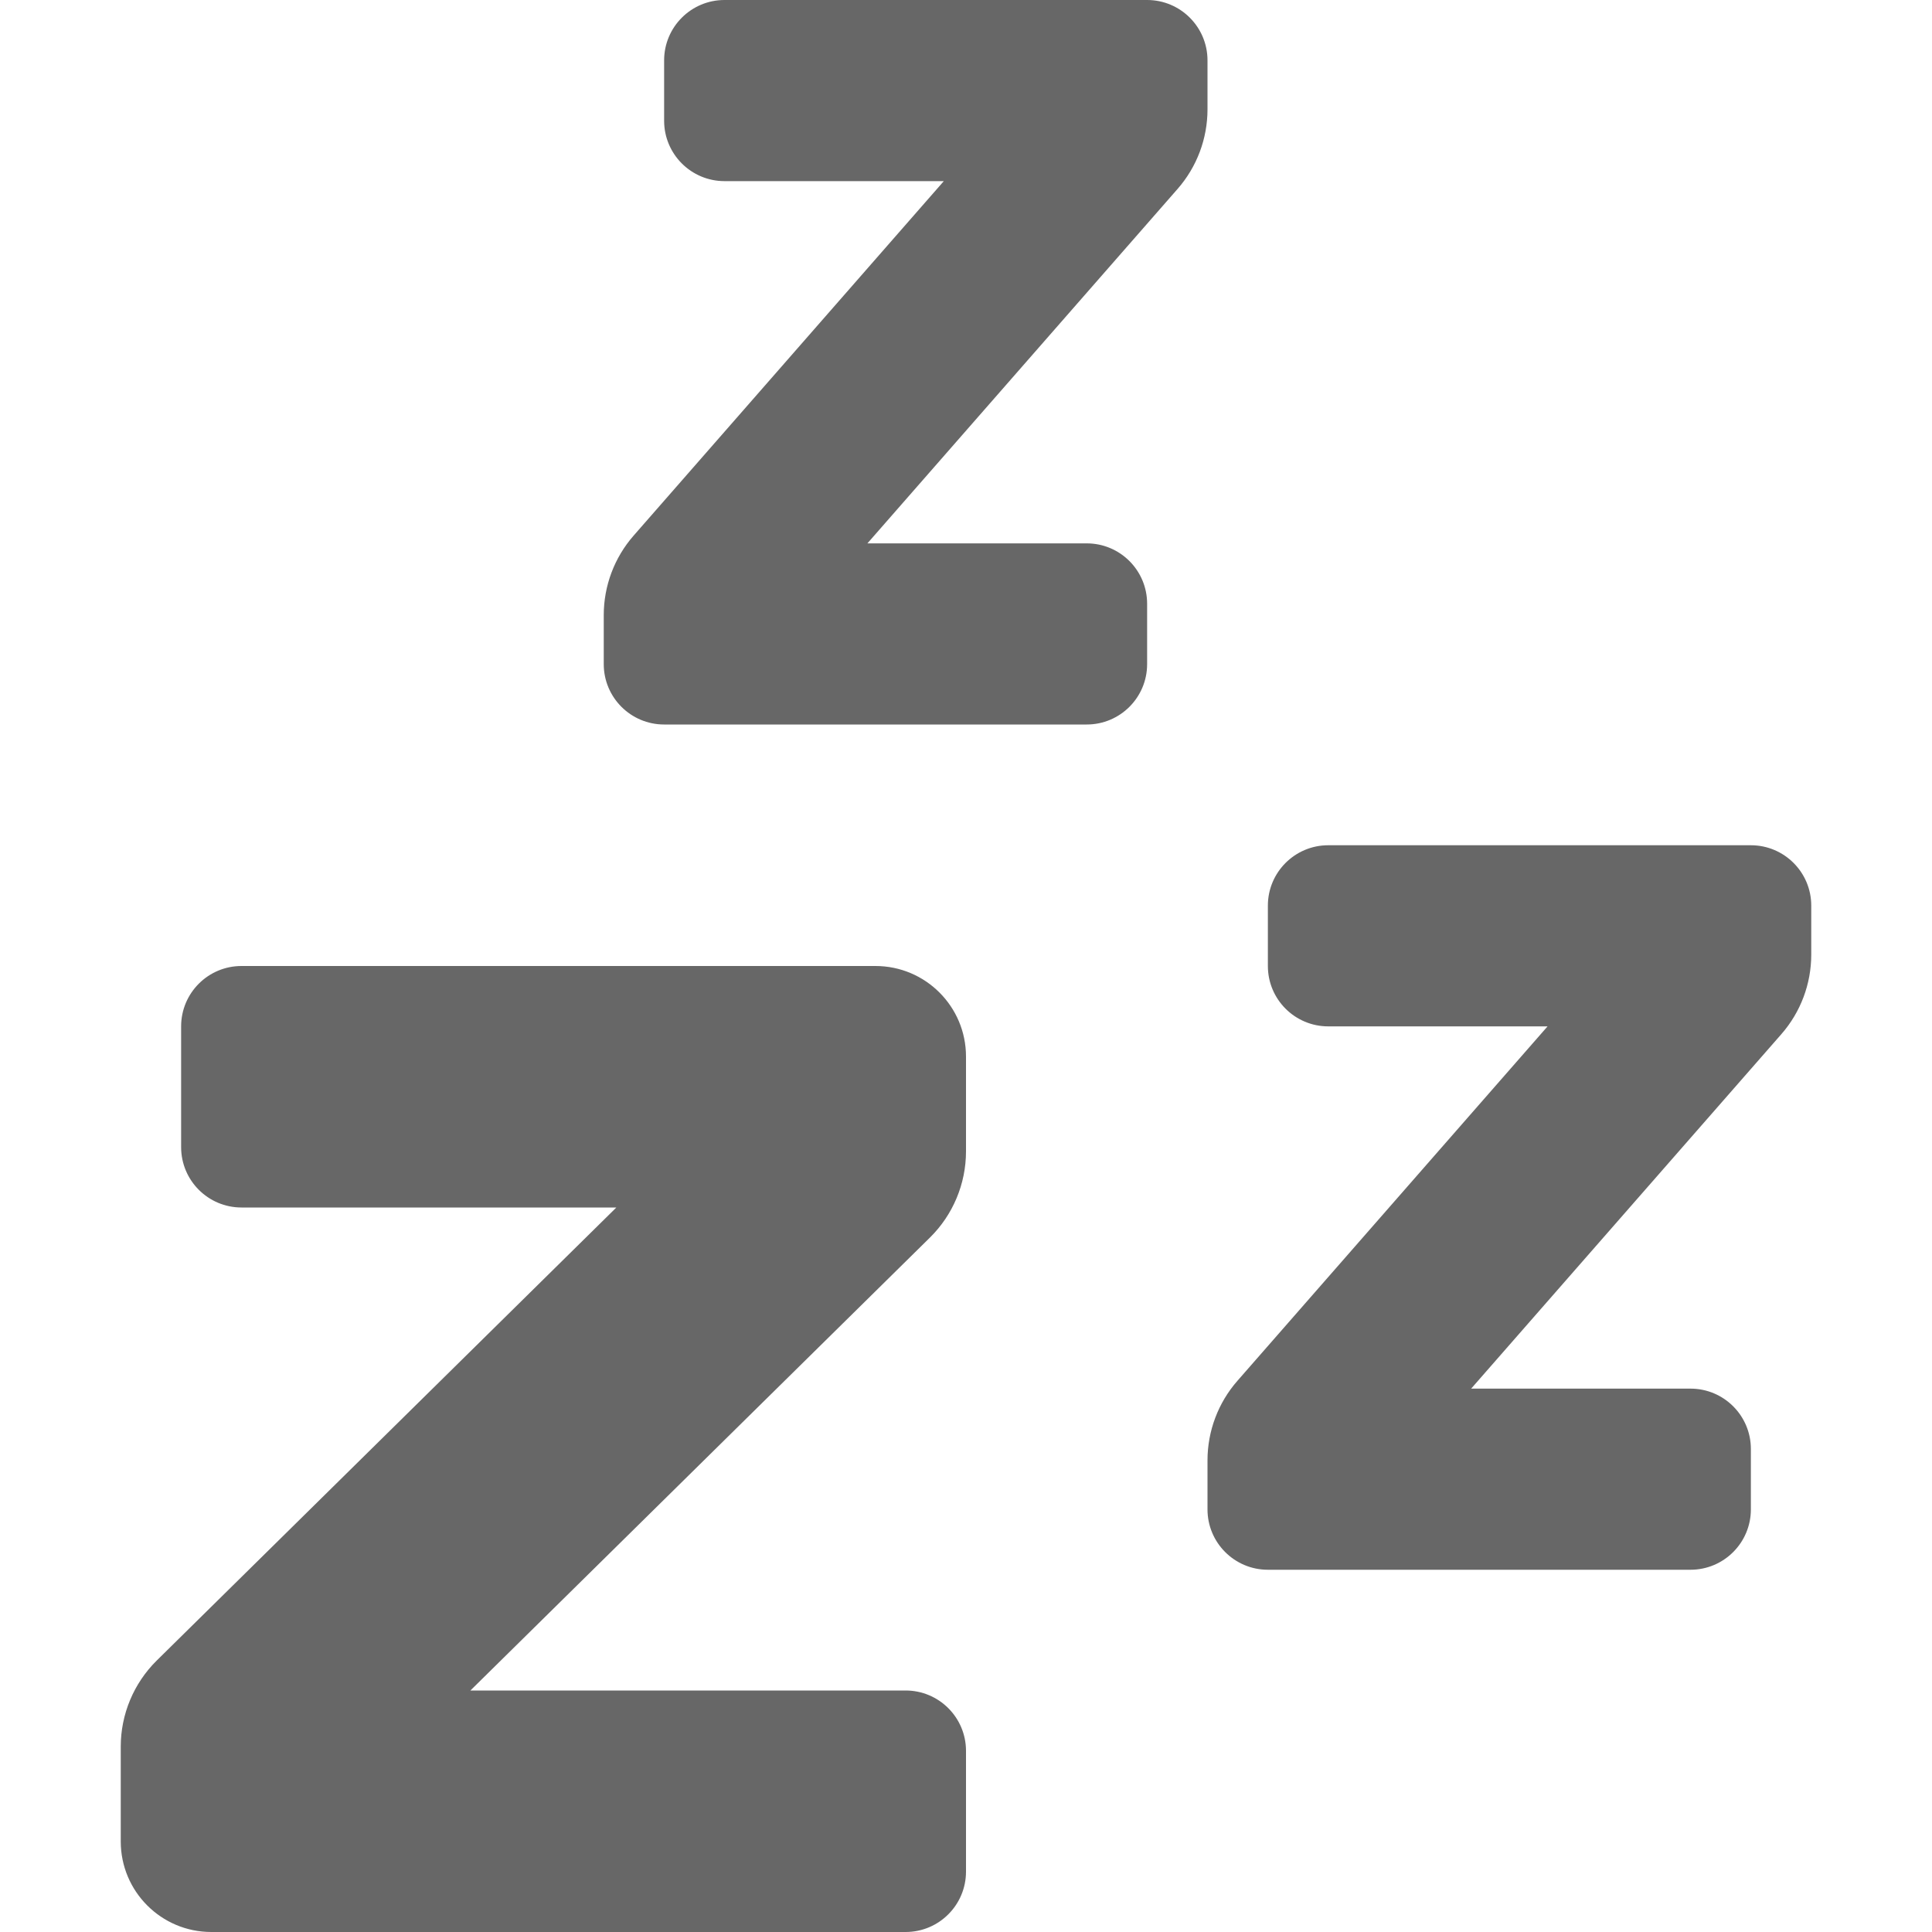
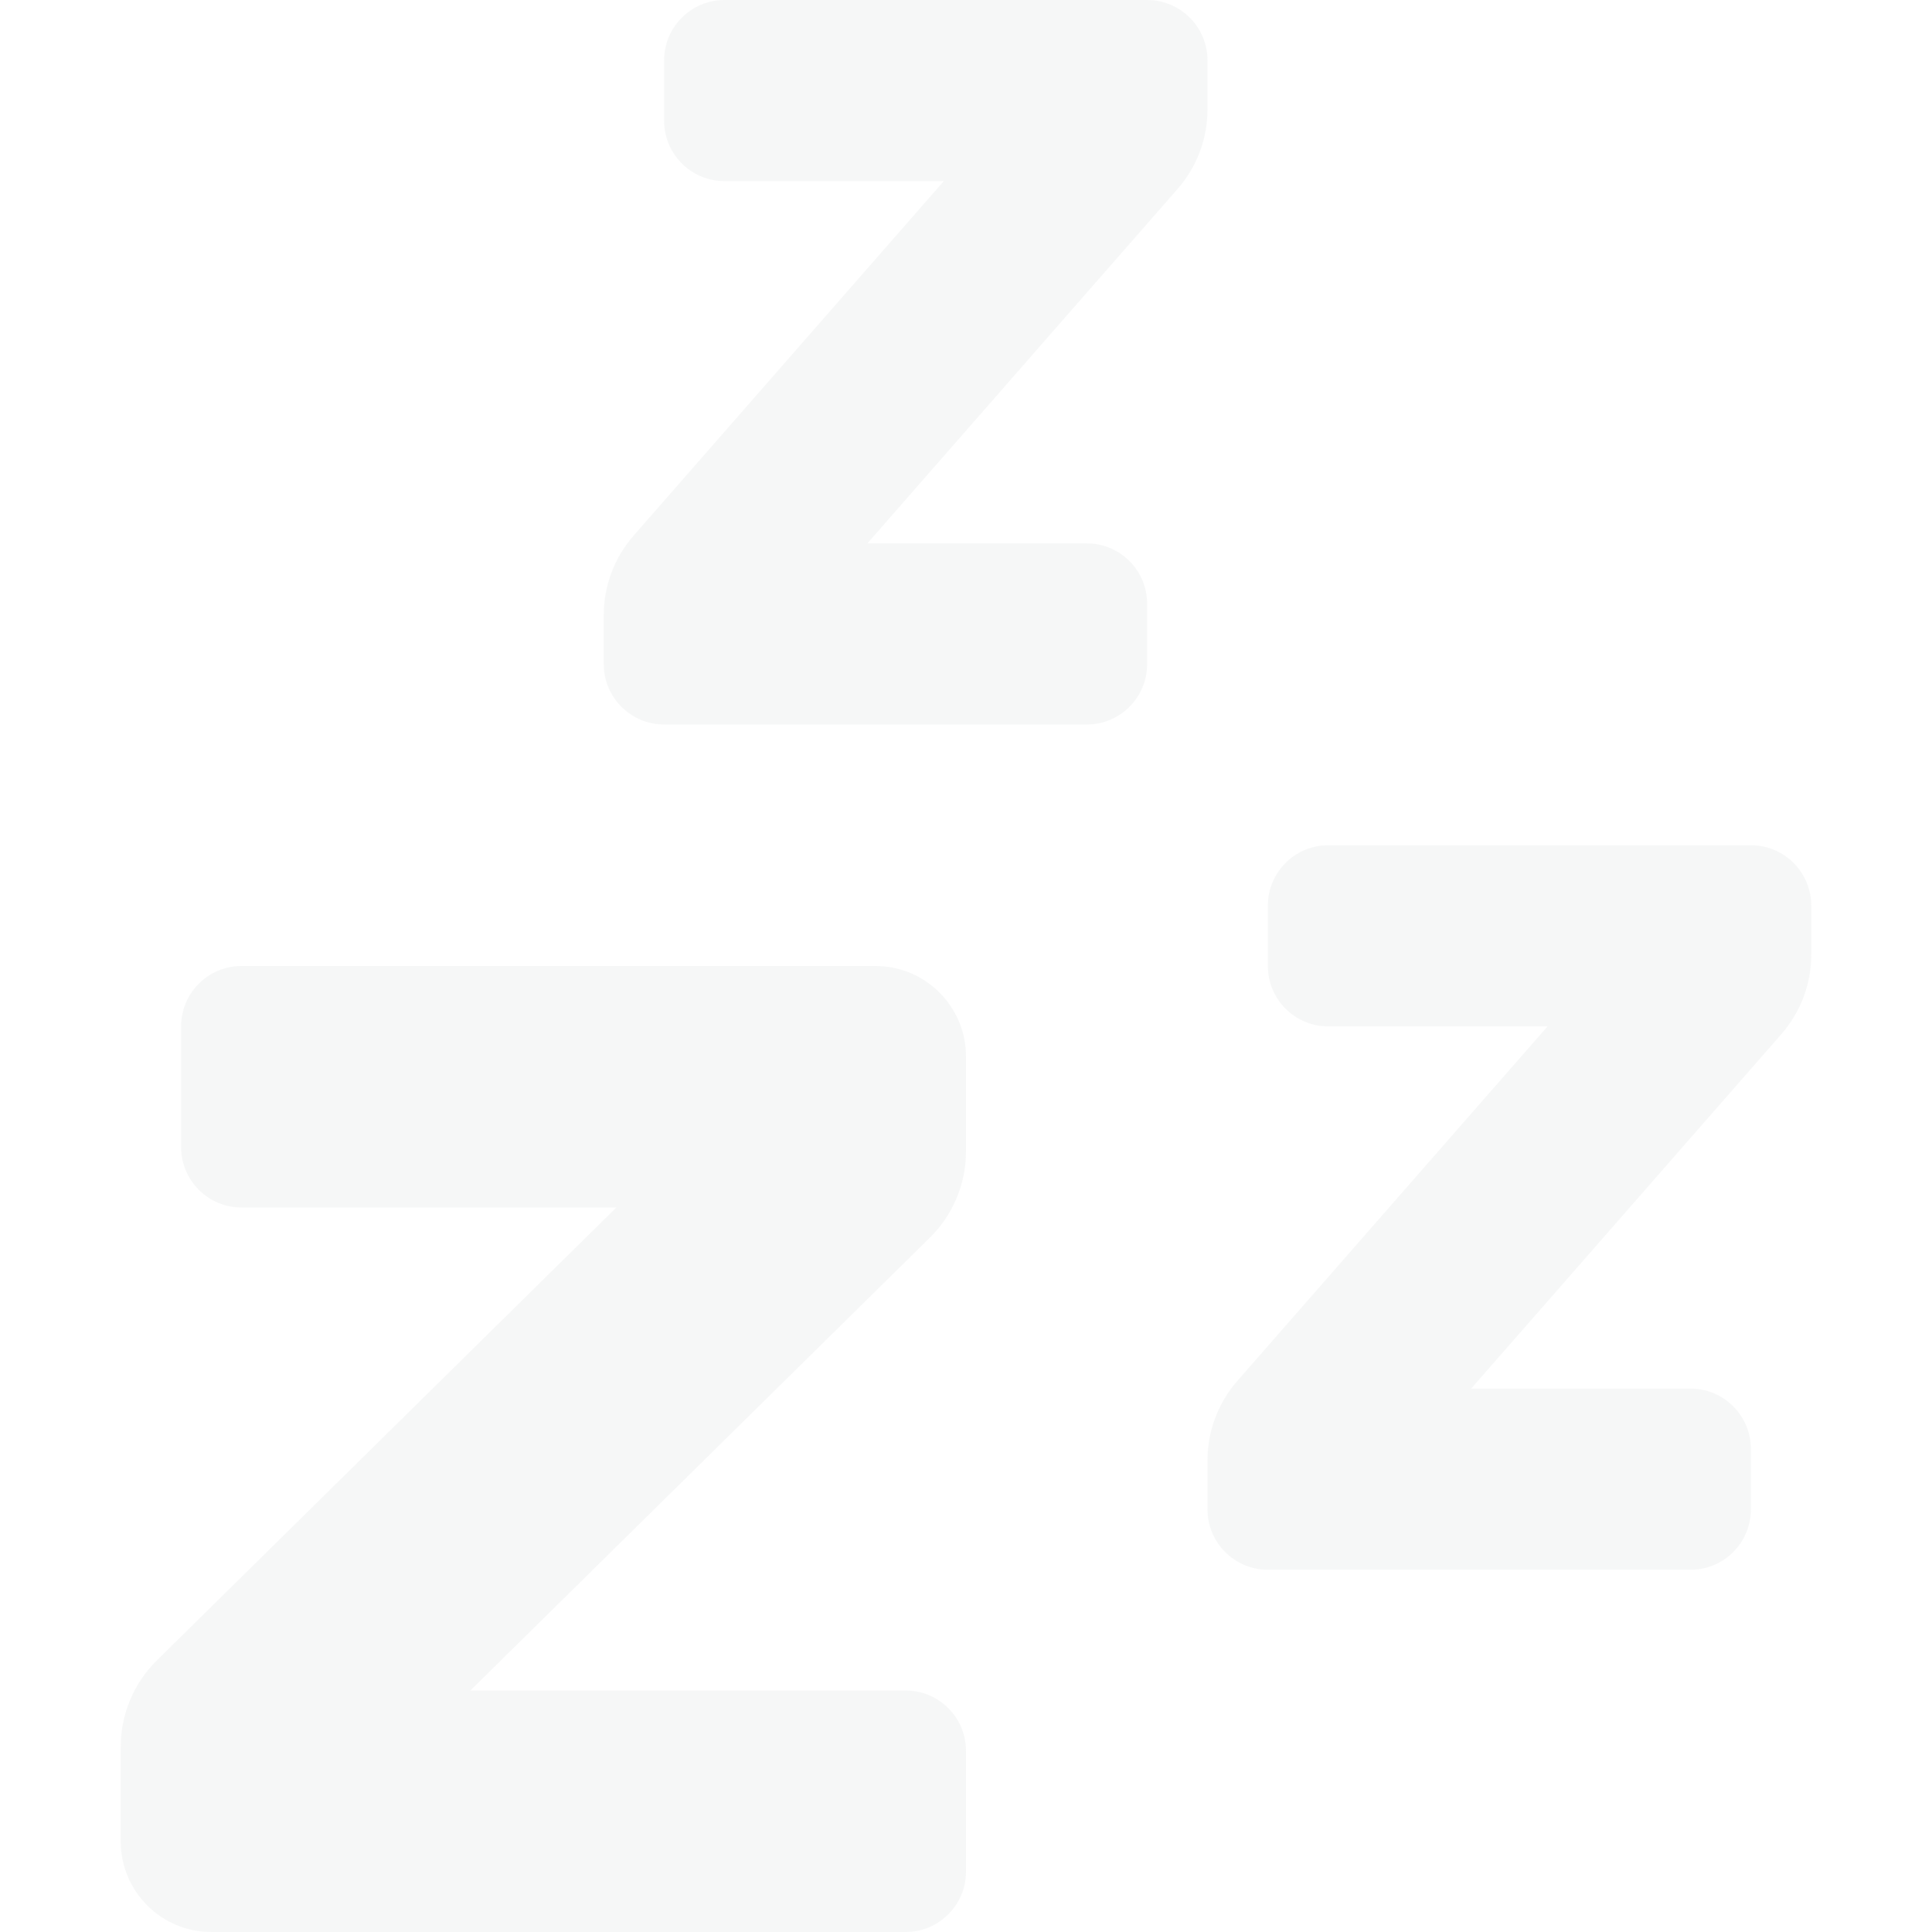
<svg xmlns="http://www.w3.org/2000/svg" style="isolation:isolate" viewBox="0 0 128 128" width="128pt" height="128pt">
  <defs>
    <clipPath id="_clipPath_wzj8zCz9W5xx28a6h8hYUXmJjTznUqFq">
      <rect width="128" height="128" />
    </clipPath>
  </defs>
  <g clip-path="url(#_clipPath_wzj8zCz9W5xx28a6h8hYUXmJjTznUqFq)">
-     <path d=" M 80 7.25 L 80 4 C 80 1.791 78.209 0 76 0 L 48 0 C 45.791 0 44 1.791 44 4 L 44 8 C 44 10.209 45.791 12 48 12 L 62.53 12 L 41.98 35.485 C 40.704 36.942 40.001 38.813 40 40.75 L 40 44 C 40 46.209 41.791 48 44 48 L 72 48 C 74.209 48 76 46.209 76 44 L 76 40 C 76 37.791 74.209 36 72 36 L 57.468 36 L 78.02 12.515 C 79.296 11.058 79.999 9.187 80 7.25 L 80 7.25 Z  M 58 64 L 16 64 C 13.791 64 12 65.791 12 68 L 12 76 C 12 78.209 13.791 80 16 80 L 40.835 80 L 10.383 110.015 C 8.859 111.521 8.001 113.573 8 115.715 L 8 122 C 8 125.314 10.686 128 14 128 L 60 128 C 62.209 128 64 126.209 64 124 L 64 116 C 64 113.791 62.209 112 60 112 L 31.165 112 L 61.618 81.985 C 63.141 80.479 63.999 78.427 64 76.285 L 64 70 C 64 66.686 61.314 64 58 64 Z  M 116 56 L 88 56 C 85.791 56 84 57.791 84 60 L 84 64 C 84 66.209 85.791 68 88 68 L 102.53 68 L 81.98 91.485 C 80.704 92.942 80.001 94.813 80 96.75 L 80 100 C 80 102.209 81.791 104 84 104 L 112 104 C 114.209 104 116 102.209 116 100 L 116 96 C 116 93.791 114.209 92 112 92 L 97.468 92 L 118.02 68.515 C 119.296 67.058 119.999 65.187 120 63.25 L 120 60 C 120 57.791 118.209 56 116 56 Z " fill="rgb(103,103,103)" />
+     <path d=" M 80 7.25 L 80 4 C 80 1.791 78.209 0 76 0 L 48 0 C 45.791 0 44 1.791 44 4 L 44 8 C 44 10.209 45.791 12 48 12 L 62.53 12 L 41.98 35.485 C 40.704 36.942 40.001 38.813 40 40.75 L 40 44 C 40 46.209 41.791 48 44 48 L 72 48 C 74.209 48 76 46.209 76 44 L 76 40 C 76 37.791 74.209 36 72 36 L 57.468 36 L 78.02 12.515 C 79.296 11.058 79.999 9.187 80 7.25 L 80 7.25 Z  M 58 64 L 16 64 C 13.791 64 12 65.791 12 68 L 12 76 C 12 78.209 13.791 80 16 80 L 40.835 80 L 10.383 110.015 C 8.859 111.521 8.001 113.573 8 115.715 L 8 122 C 8 125.314 10.686 128 14 128 L 60 128 C 62.209 128 64 126.209 64 124 L 64 116 C 64 113.791 62.209 112 60 112 L 31.165 112 L 61.618 81.985 C 63.141 80.479 63.999 78.427 64 76.285 L 64 70 C 64 66.686 61.314 64 58 64 Z  M 116 56 L 88 56 C 85.791 56 84 57.791 84 60 L 84 64 C 84 66.209 85.791 68 88 68 L 102.53 68 L 81.98 91.485 C 80.704 92.942 80.001 94.813 80 96.75 L 80 100 C 80 102.209 81.791 104 84 104 L 112 104 C 114.209 104 116 102.209 116 100 L 116 96 C 116 93.791 114.209 92 112 92 L 97.468 92 L 118.02 68.515 C 119.296 67.058 119.999 65.187 120 63.25 L 120 60 C 120 57.791 118.209 56 116 56 Z " fill="rgb(239,240,241)" fill-opacity="0.5" />
  </g>
</svg>
